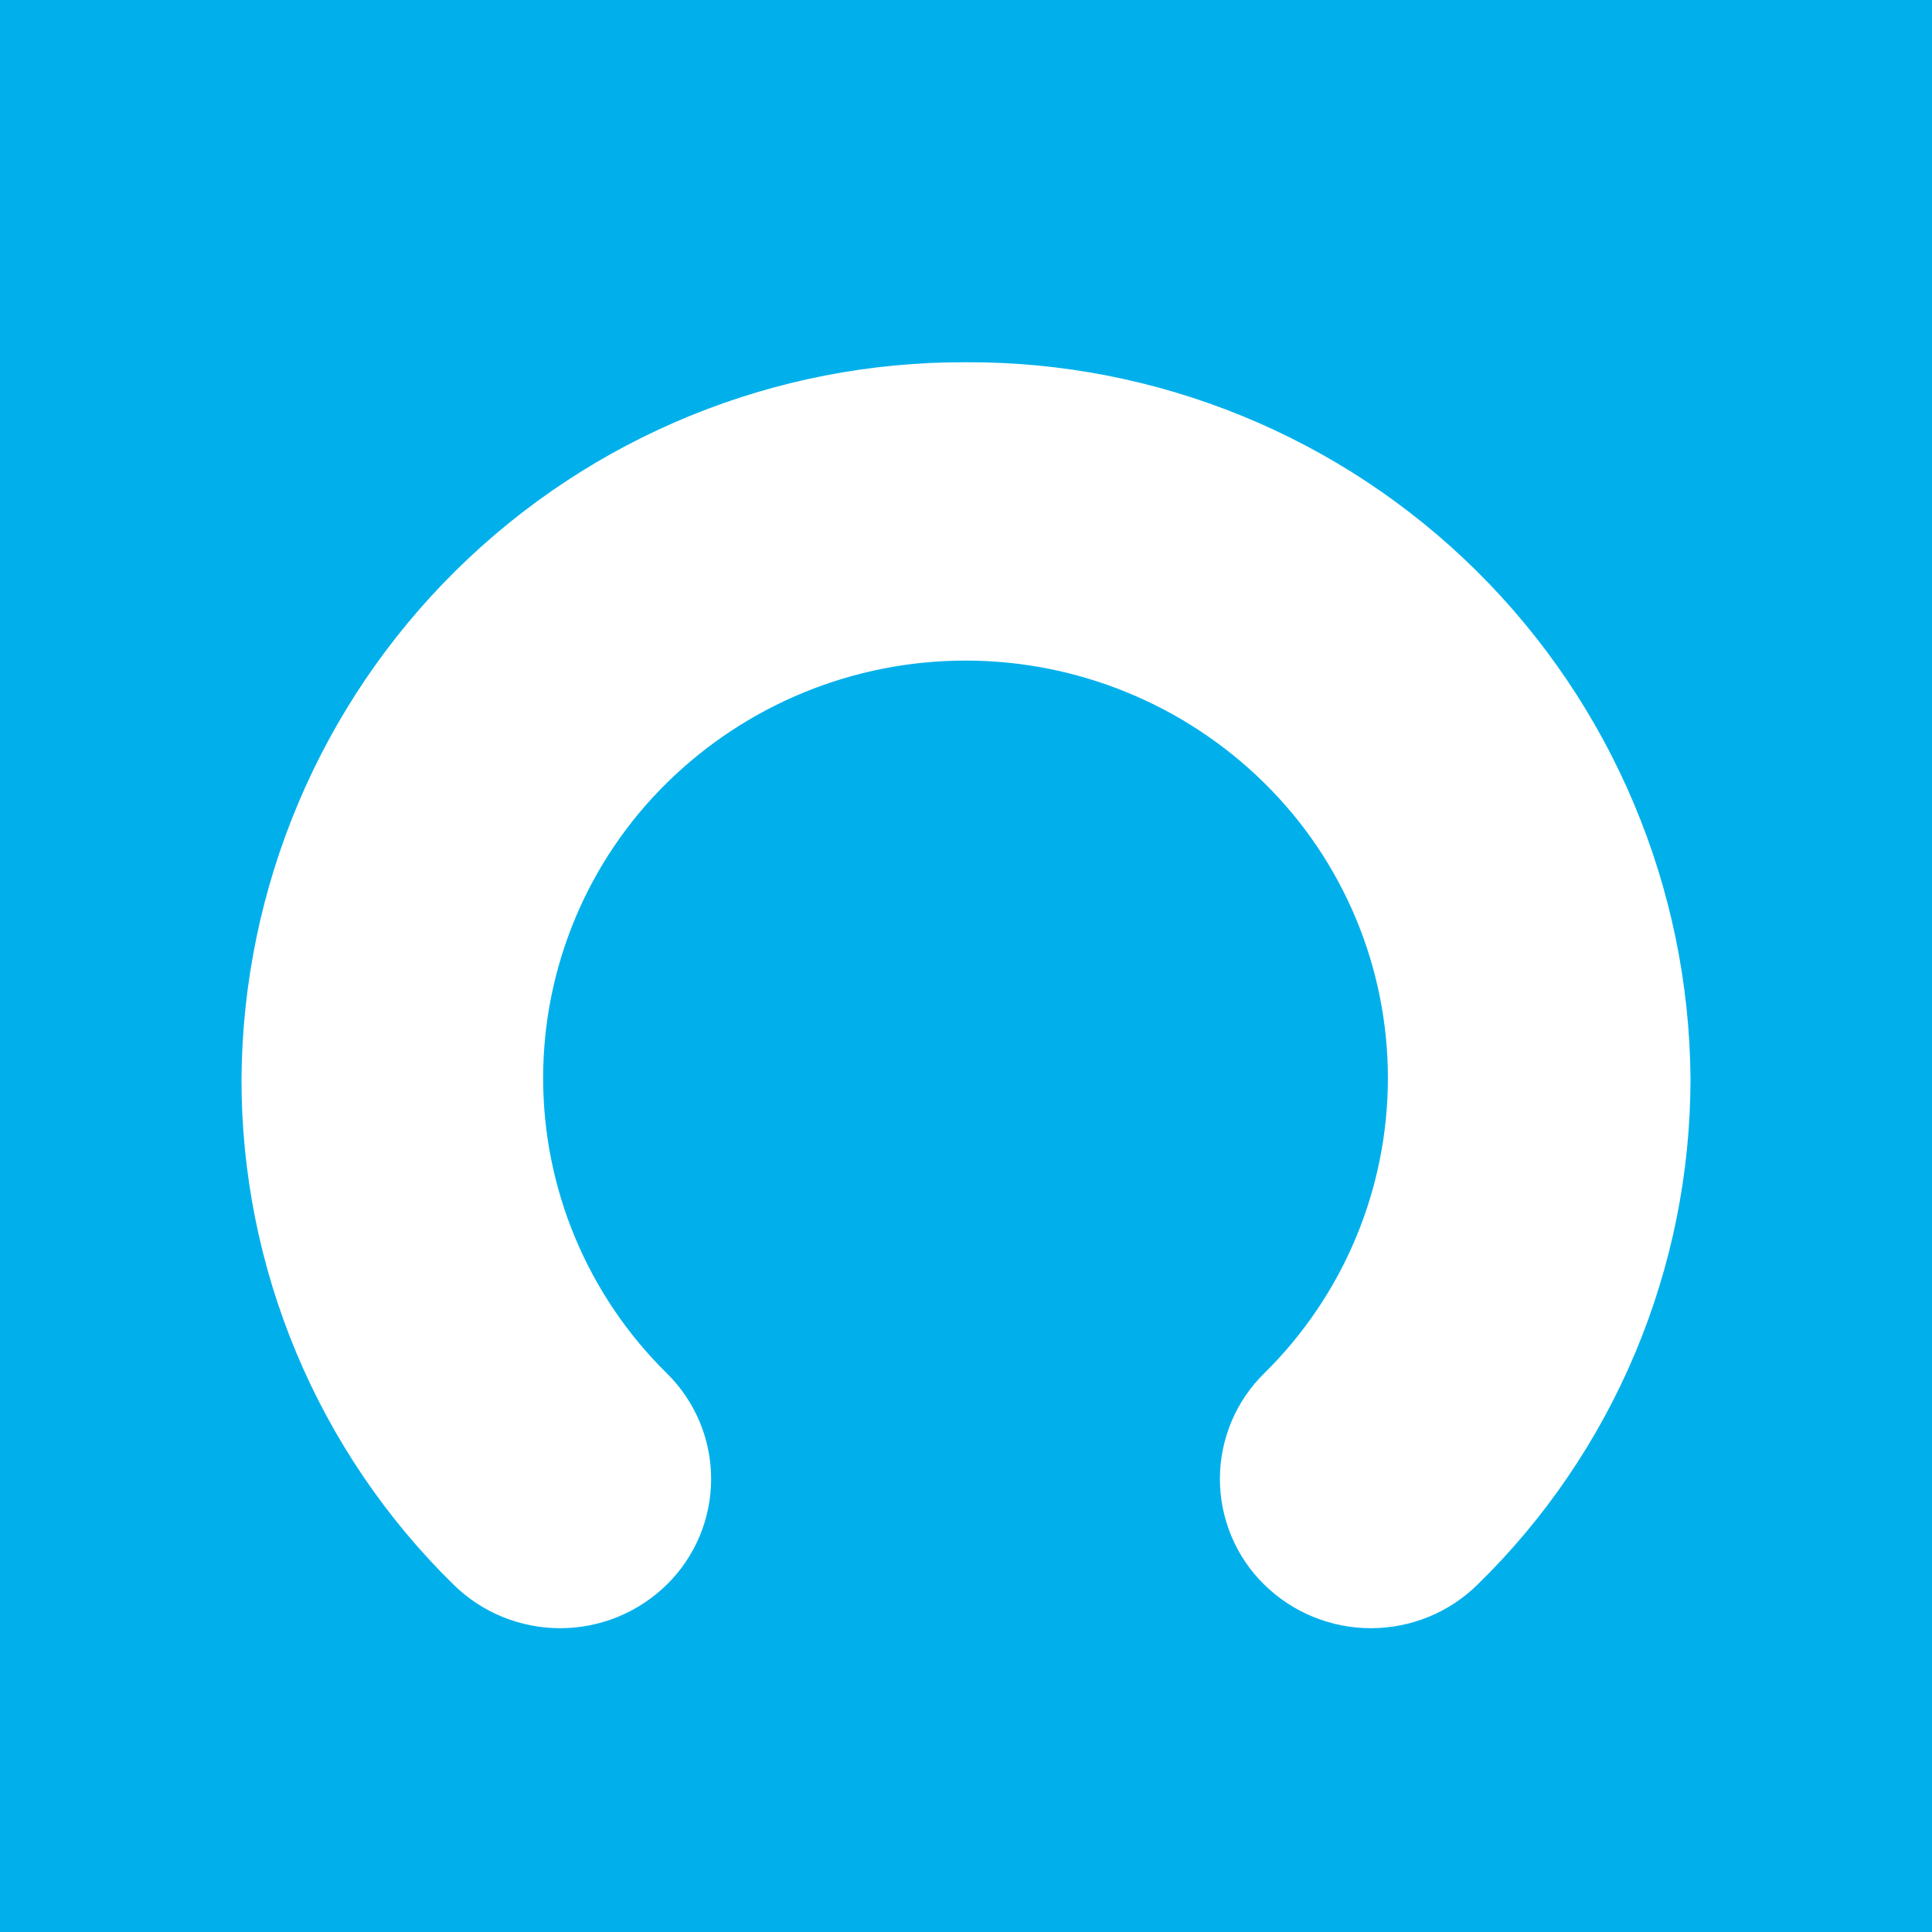
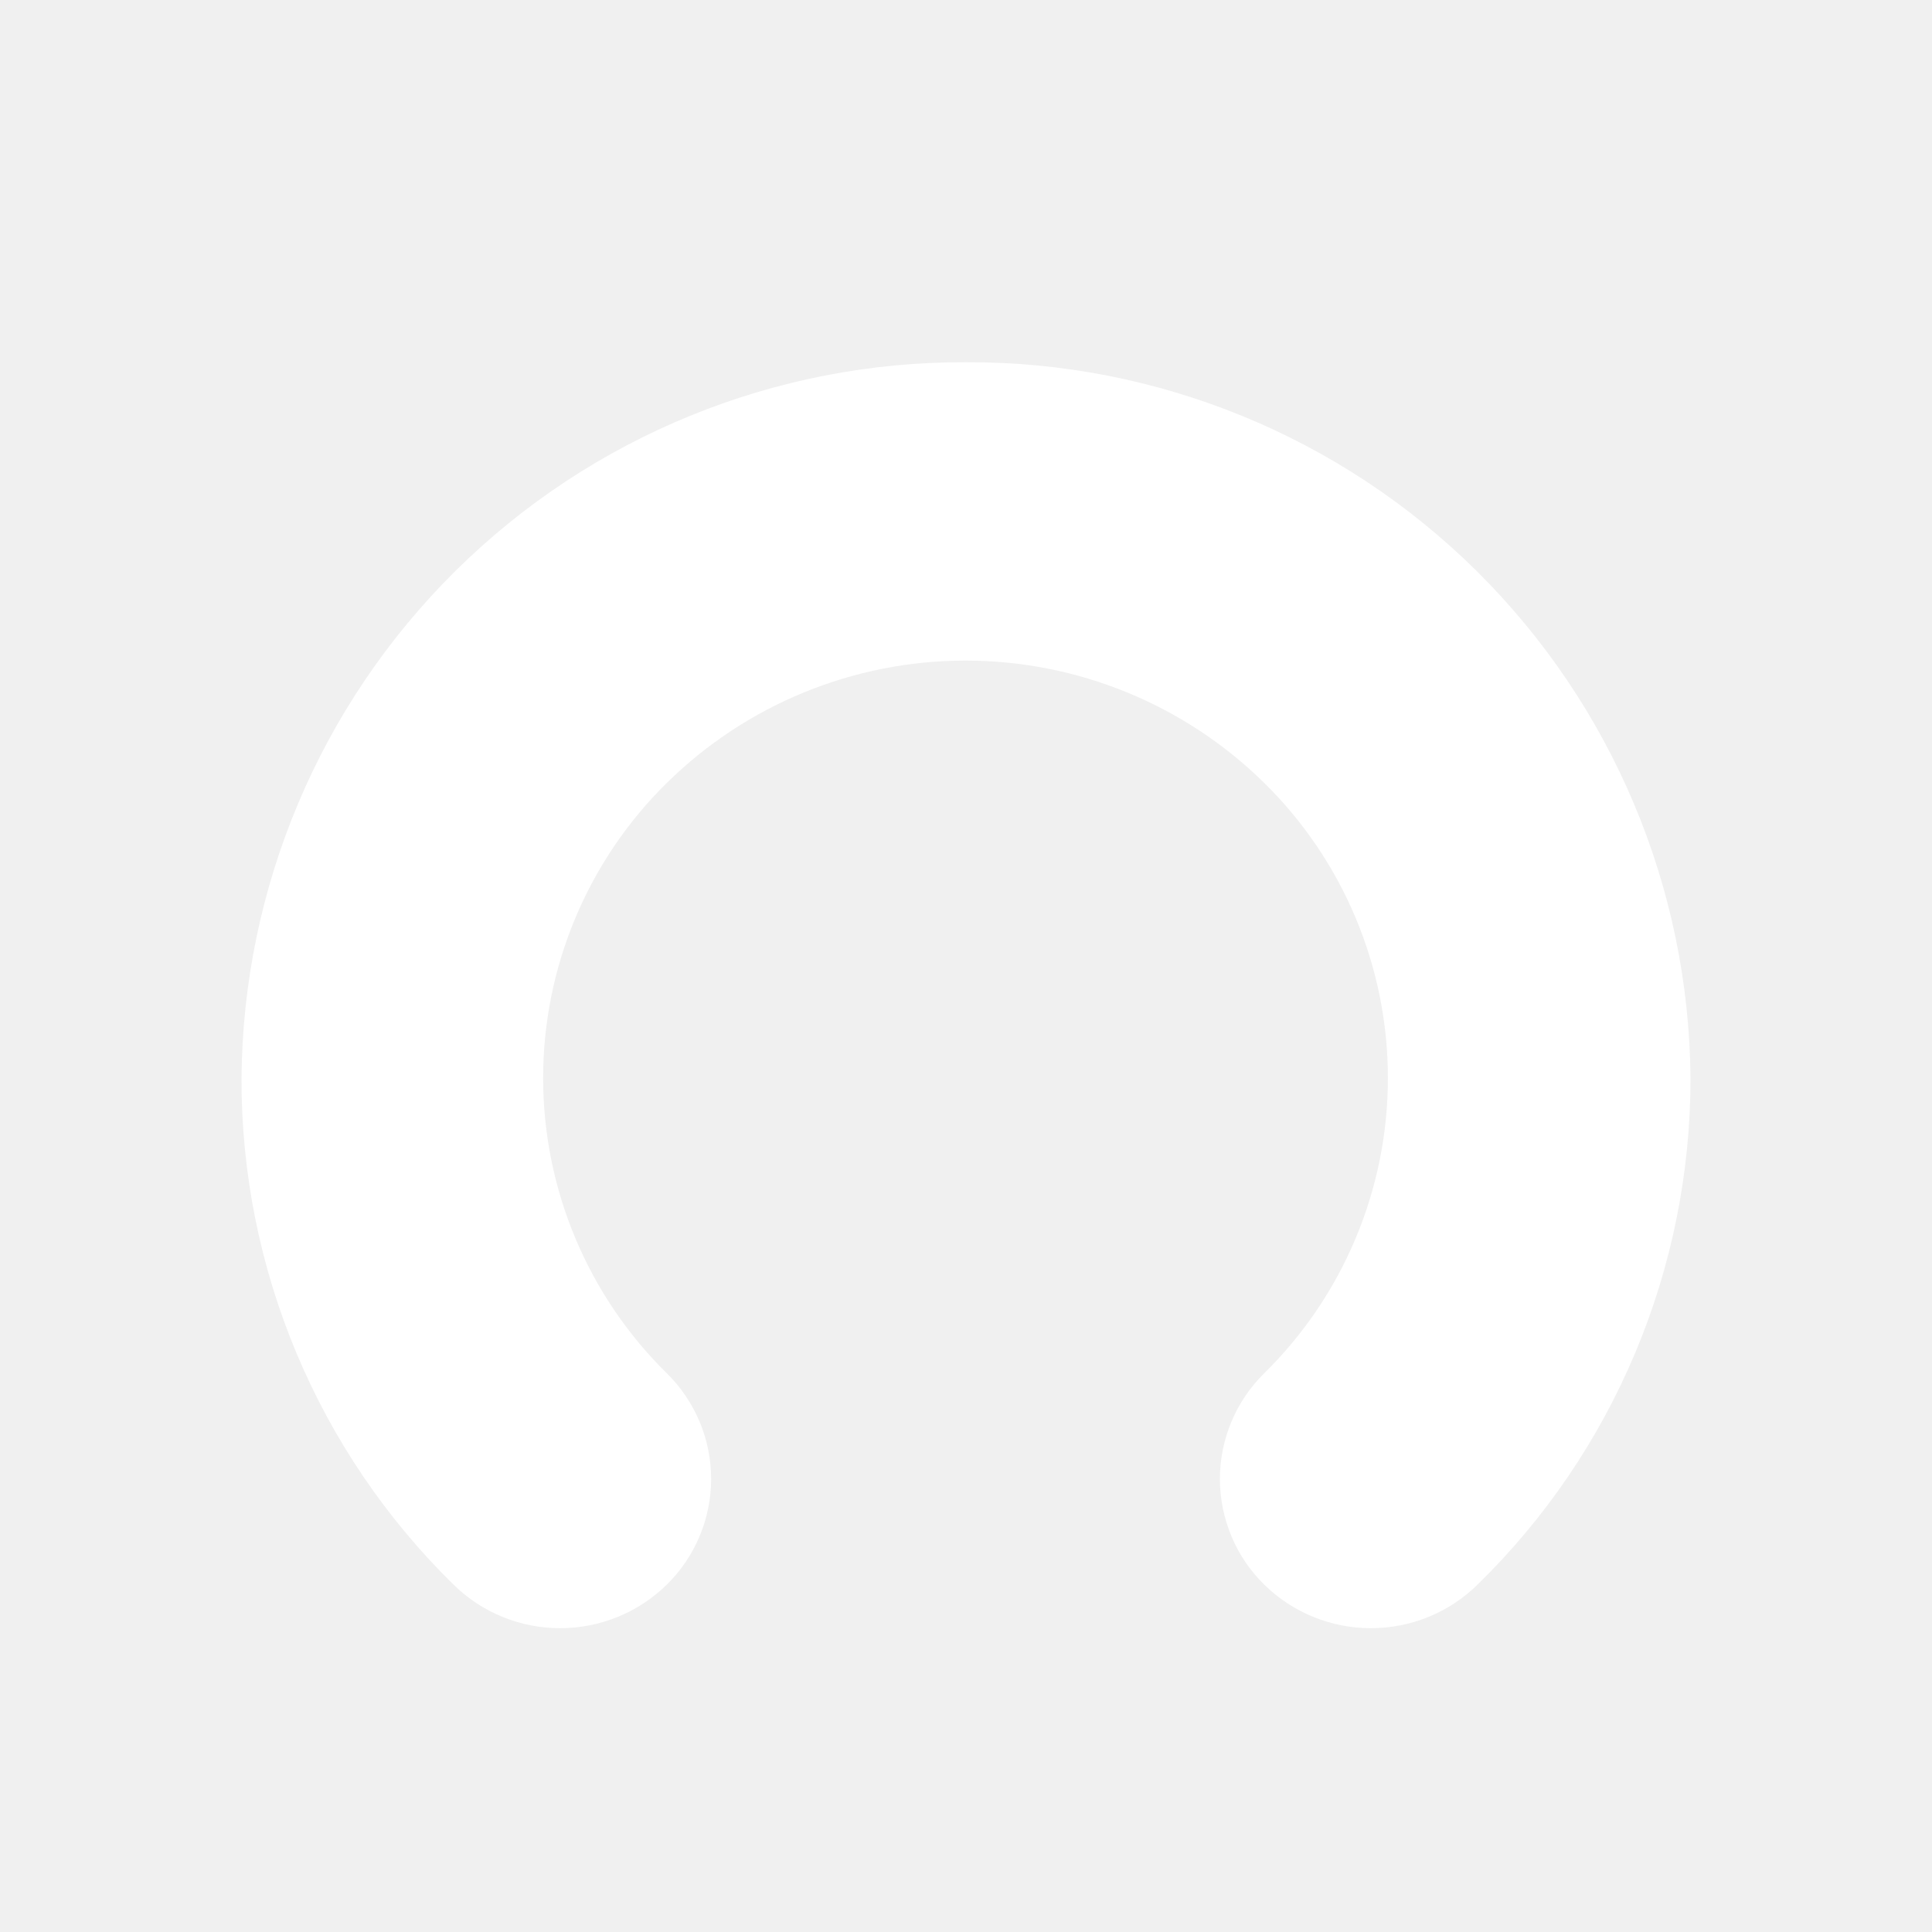
<svg xmlns="http://www.w3.org/2000/svg" width="24" height="24" viewBox="0 0 24 24" fill="none">
-   <path d="M0 0H24V24H0V0Z" fill="#01B0EB" />
+   <path d="M0 0H24V24H0V0Z" />
  <path d="M12 4.5C9.627 4.49 7.348 5.421 5.661 7.089C3.973 8.758 3.017 11.027 3 13.399C2.998 14.569 3.23 15.728 3.682 16.807C4.134 17.886 4.797 18.864 5.633 19.684C5.986 20.032 6.462 20.226 6.958 20.226C7.454 20.226 7.93 20.032 8.284 19.684C8.458 19.513 8.596 19.309 8.691 19.083C8.785 18.858 8.834 18.616 8.834 18.372C8.834 18.128 8.785 17.886 8.691 17.661C8.596 17.436 8.458 17.231 8.284 17.06C7.797 16.581 7.411 16.011 7.147 15.381C6.883 14.751 6.747 14.075 6.747 13.392C6.747 12.71 6.883 12.034 7.147 11.404C7.411 10.774 7.797 10.204 8.284 9.725C9.274 8.751 10.606 8.206 11.994 8.206C13.382 8.206 14.714 8.751 15.704 9.725C16.191 10.204 16.577 10.774 16.841 11.404C17.105 12.034 17.241 12.71 17.241 13.392C17.241 14.075 17.105 14.751 16.841 15.381C16.577 16.011 16.191 16.581 15.704 17.06C15.53 17.231 15.391 17.436 15.297 17.661C15.203 17.886 15.154 18.128 15.154 18.372C15.154 18.616 15.203 18.858 15.297 19.083C15.391 19.309 15.53 19.513 15.704 19.684C16.058 20.032 16.534 20.226 17.029 20.226C17.526 20.226 18.002 20.032 18.355 19.684C19.193 18.866 19.858 17.888 20.312 16.809C20.766 15.729 21 14.57 21 13.399C20.983 11.027 20.026 8.758 18.339 7.089C16.652 5.421 14.373 4.49 12 4.5Z" fill="white" />
</svg>
